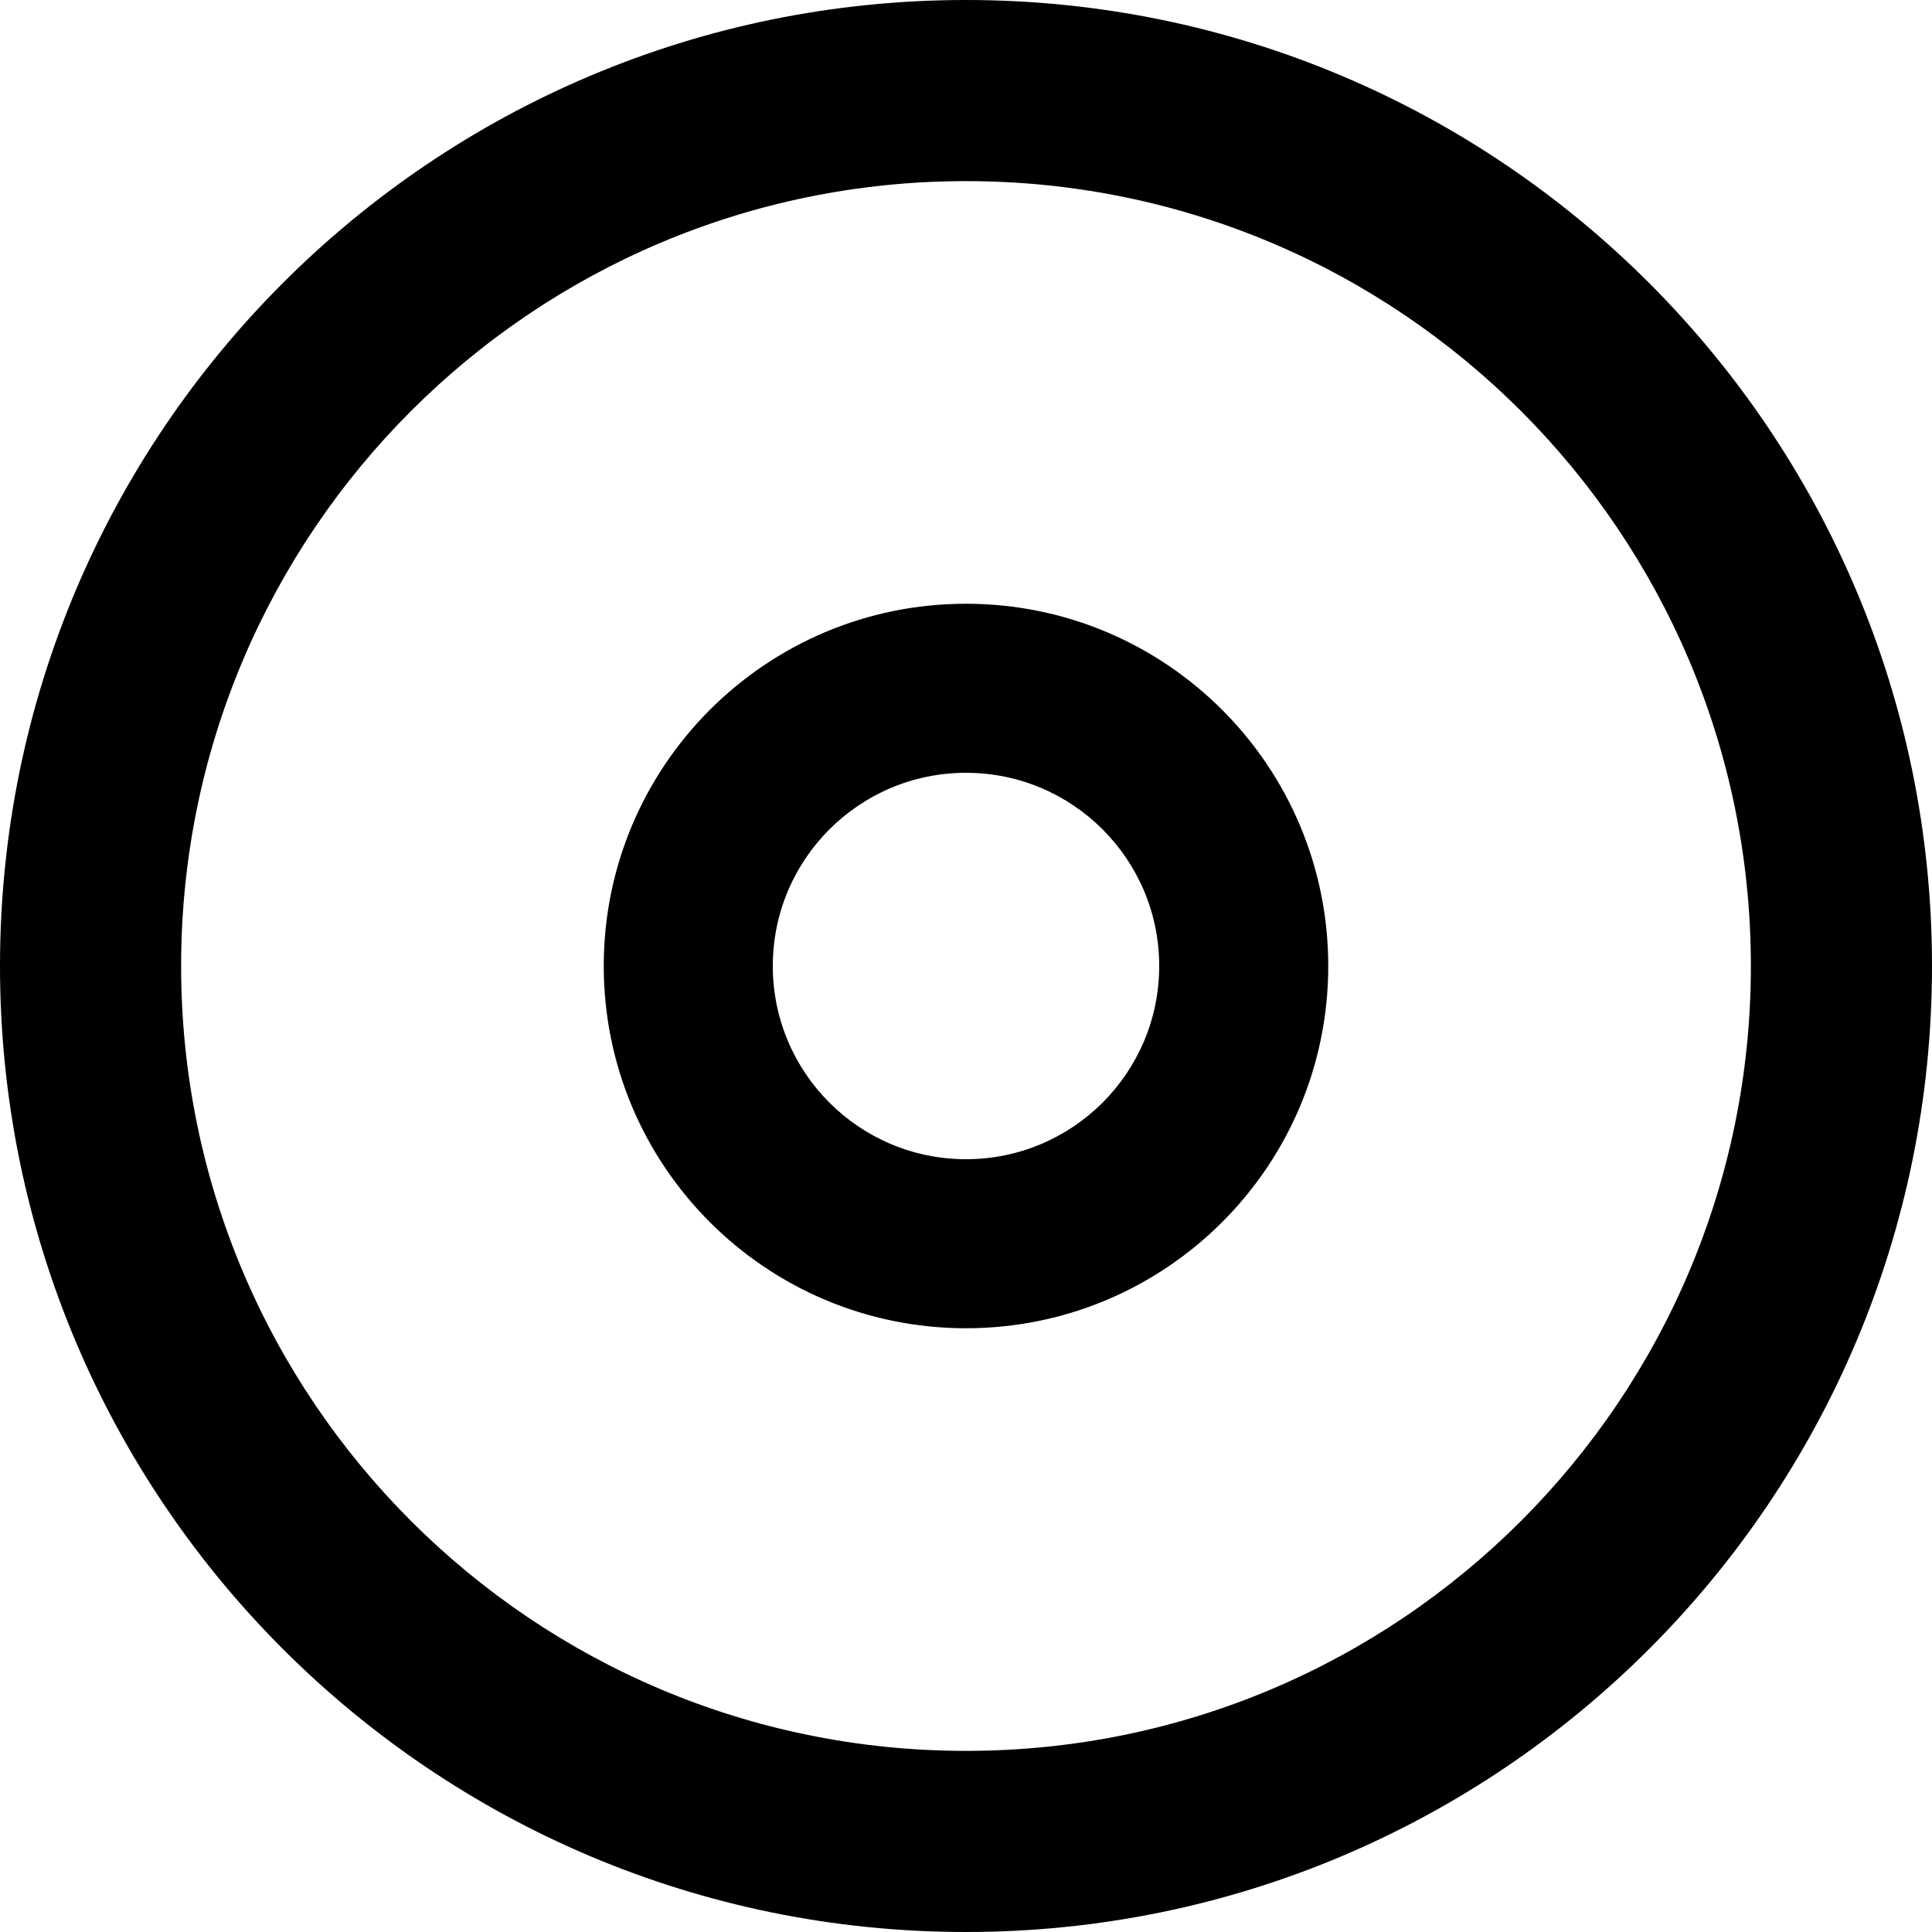
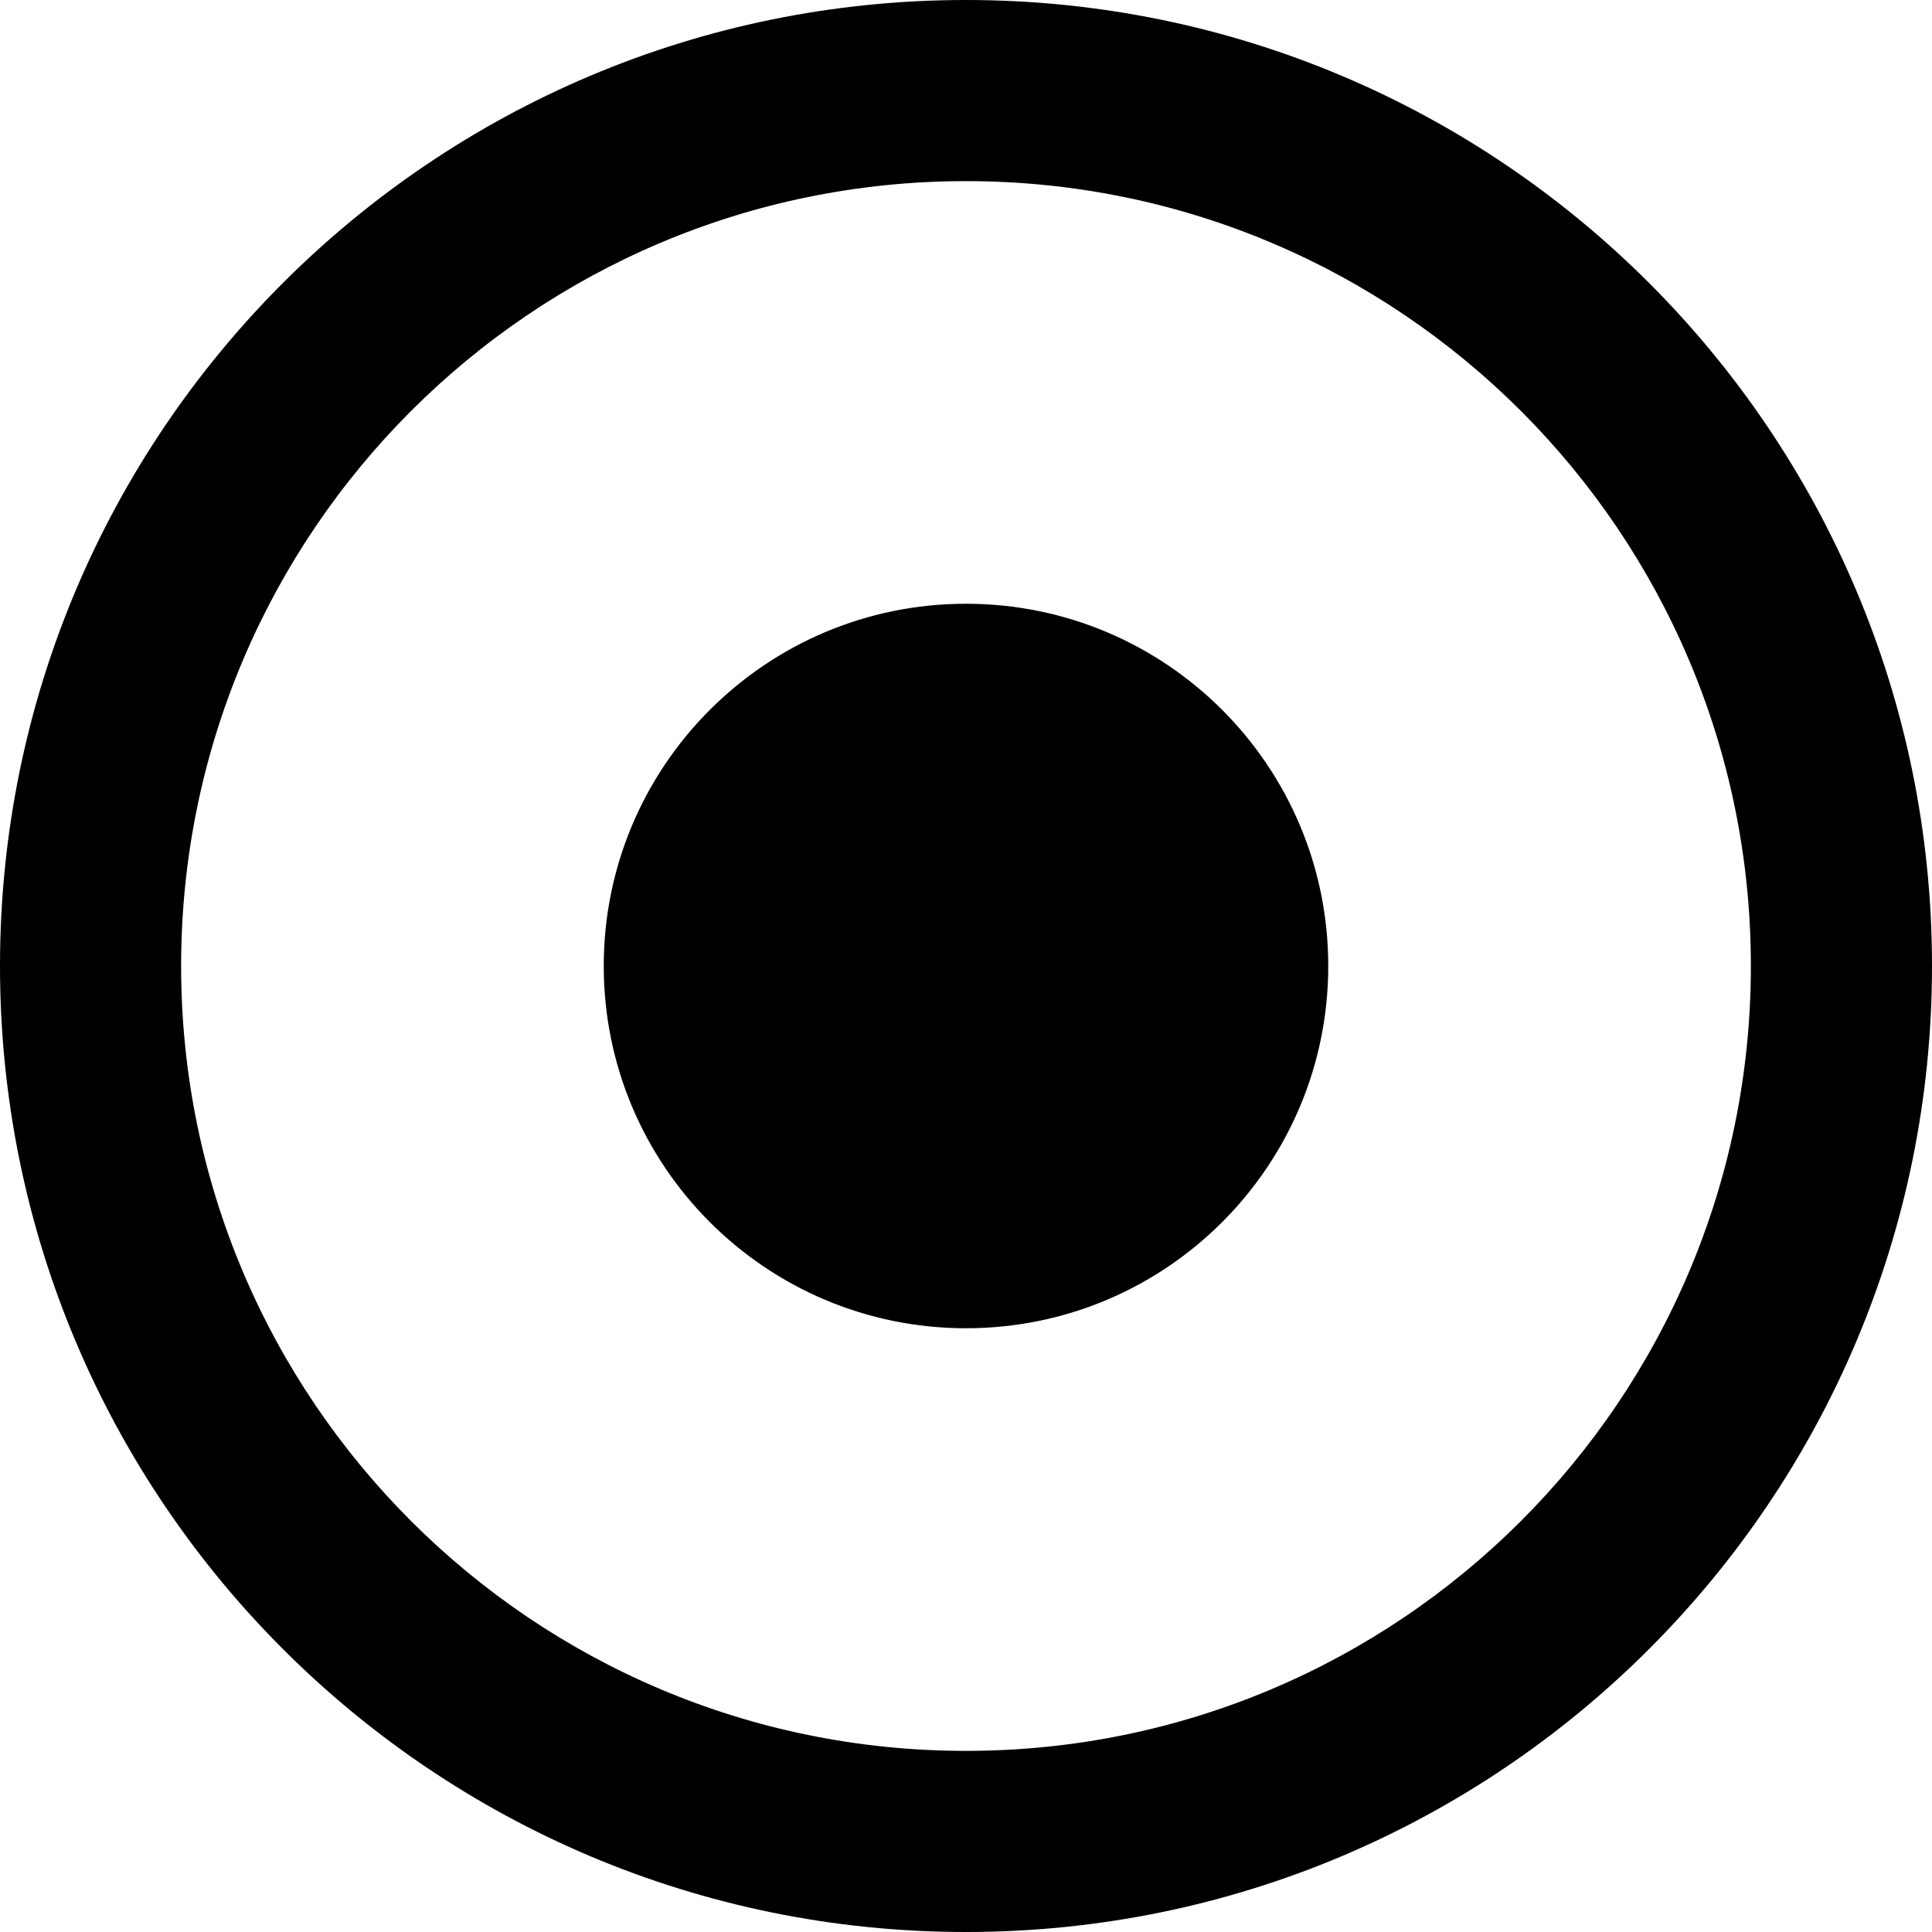
<svg xmlns="http://www.w3.org/2000/svg" viewBox="0 0 512 512">
-   <path fill="currentColor" d="M464 256a208 208 0 1 0 -416 0 208 208 0 1 0 416 0zM0 256a256 256 0 1 1 512 0 256 256 0 1 1 -512 0zm307.2 0a51.2 51.2 0 1 0 -102.4 0 51.2 51.2 0 1 0 102.4 0zM160 256a96 96 0 1 1 192 0 96 96 0 1 1 -192 0z" />
+   <path fill="currentColor" d="M256 512a256 256 0 1 1 0-512 256 256 0 1 1 0 512zm0-464a208 208 0 1 0 0 416 208 208 0 1 0 0-416zm0 304a96 96 0 1 1 0-192 96 96 0 1 1 0 192z" />
</svg>
